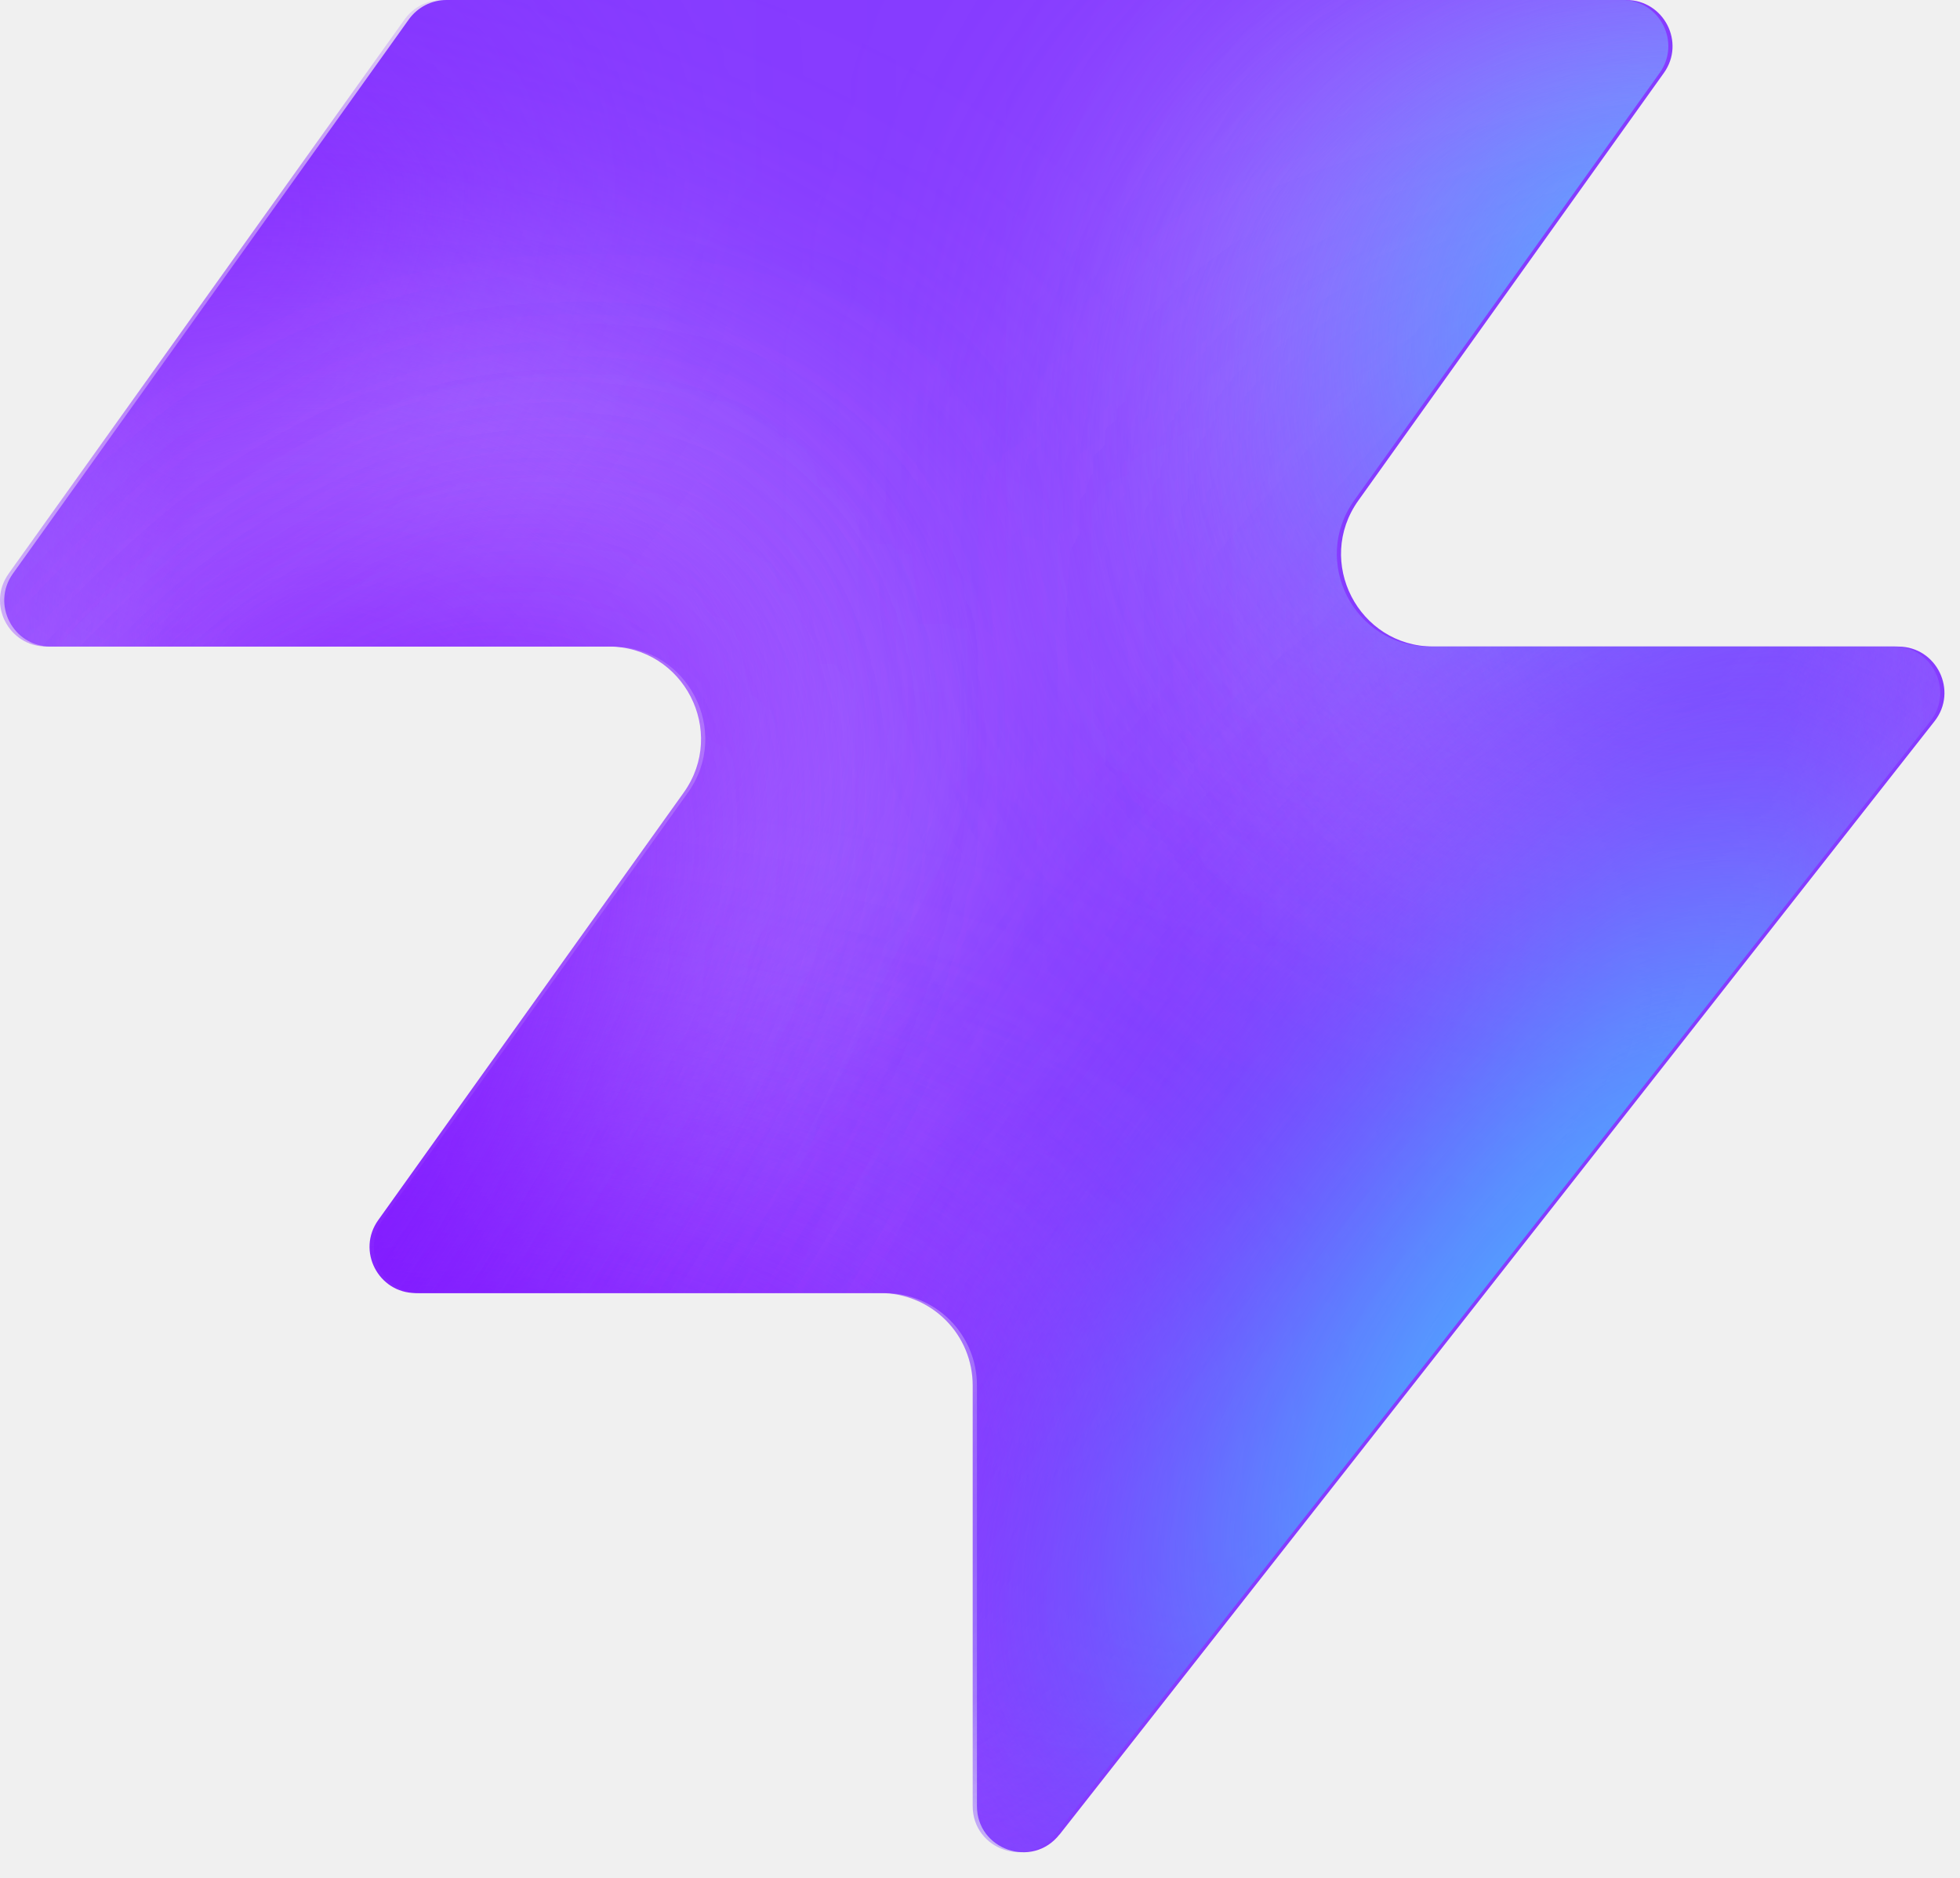
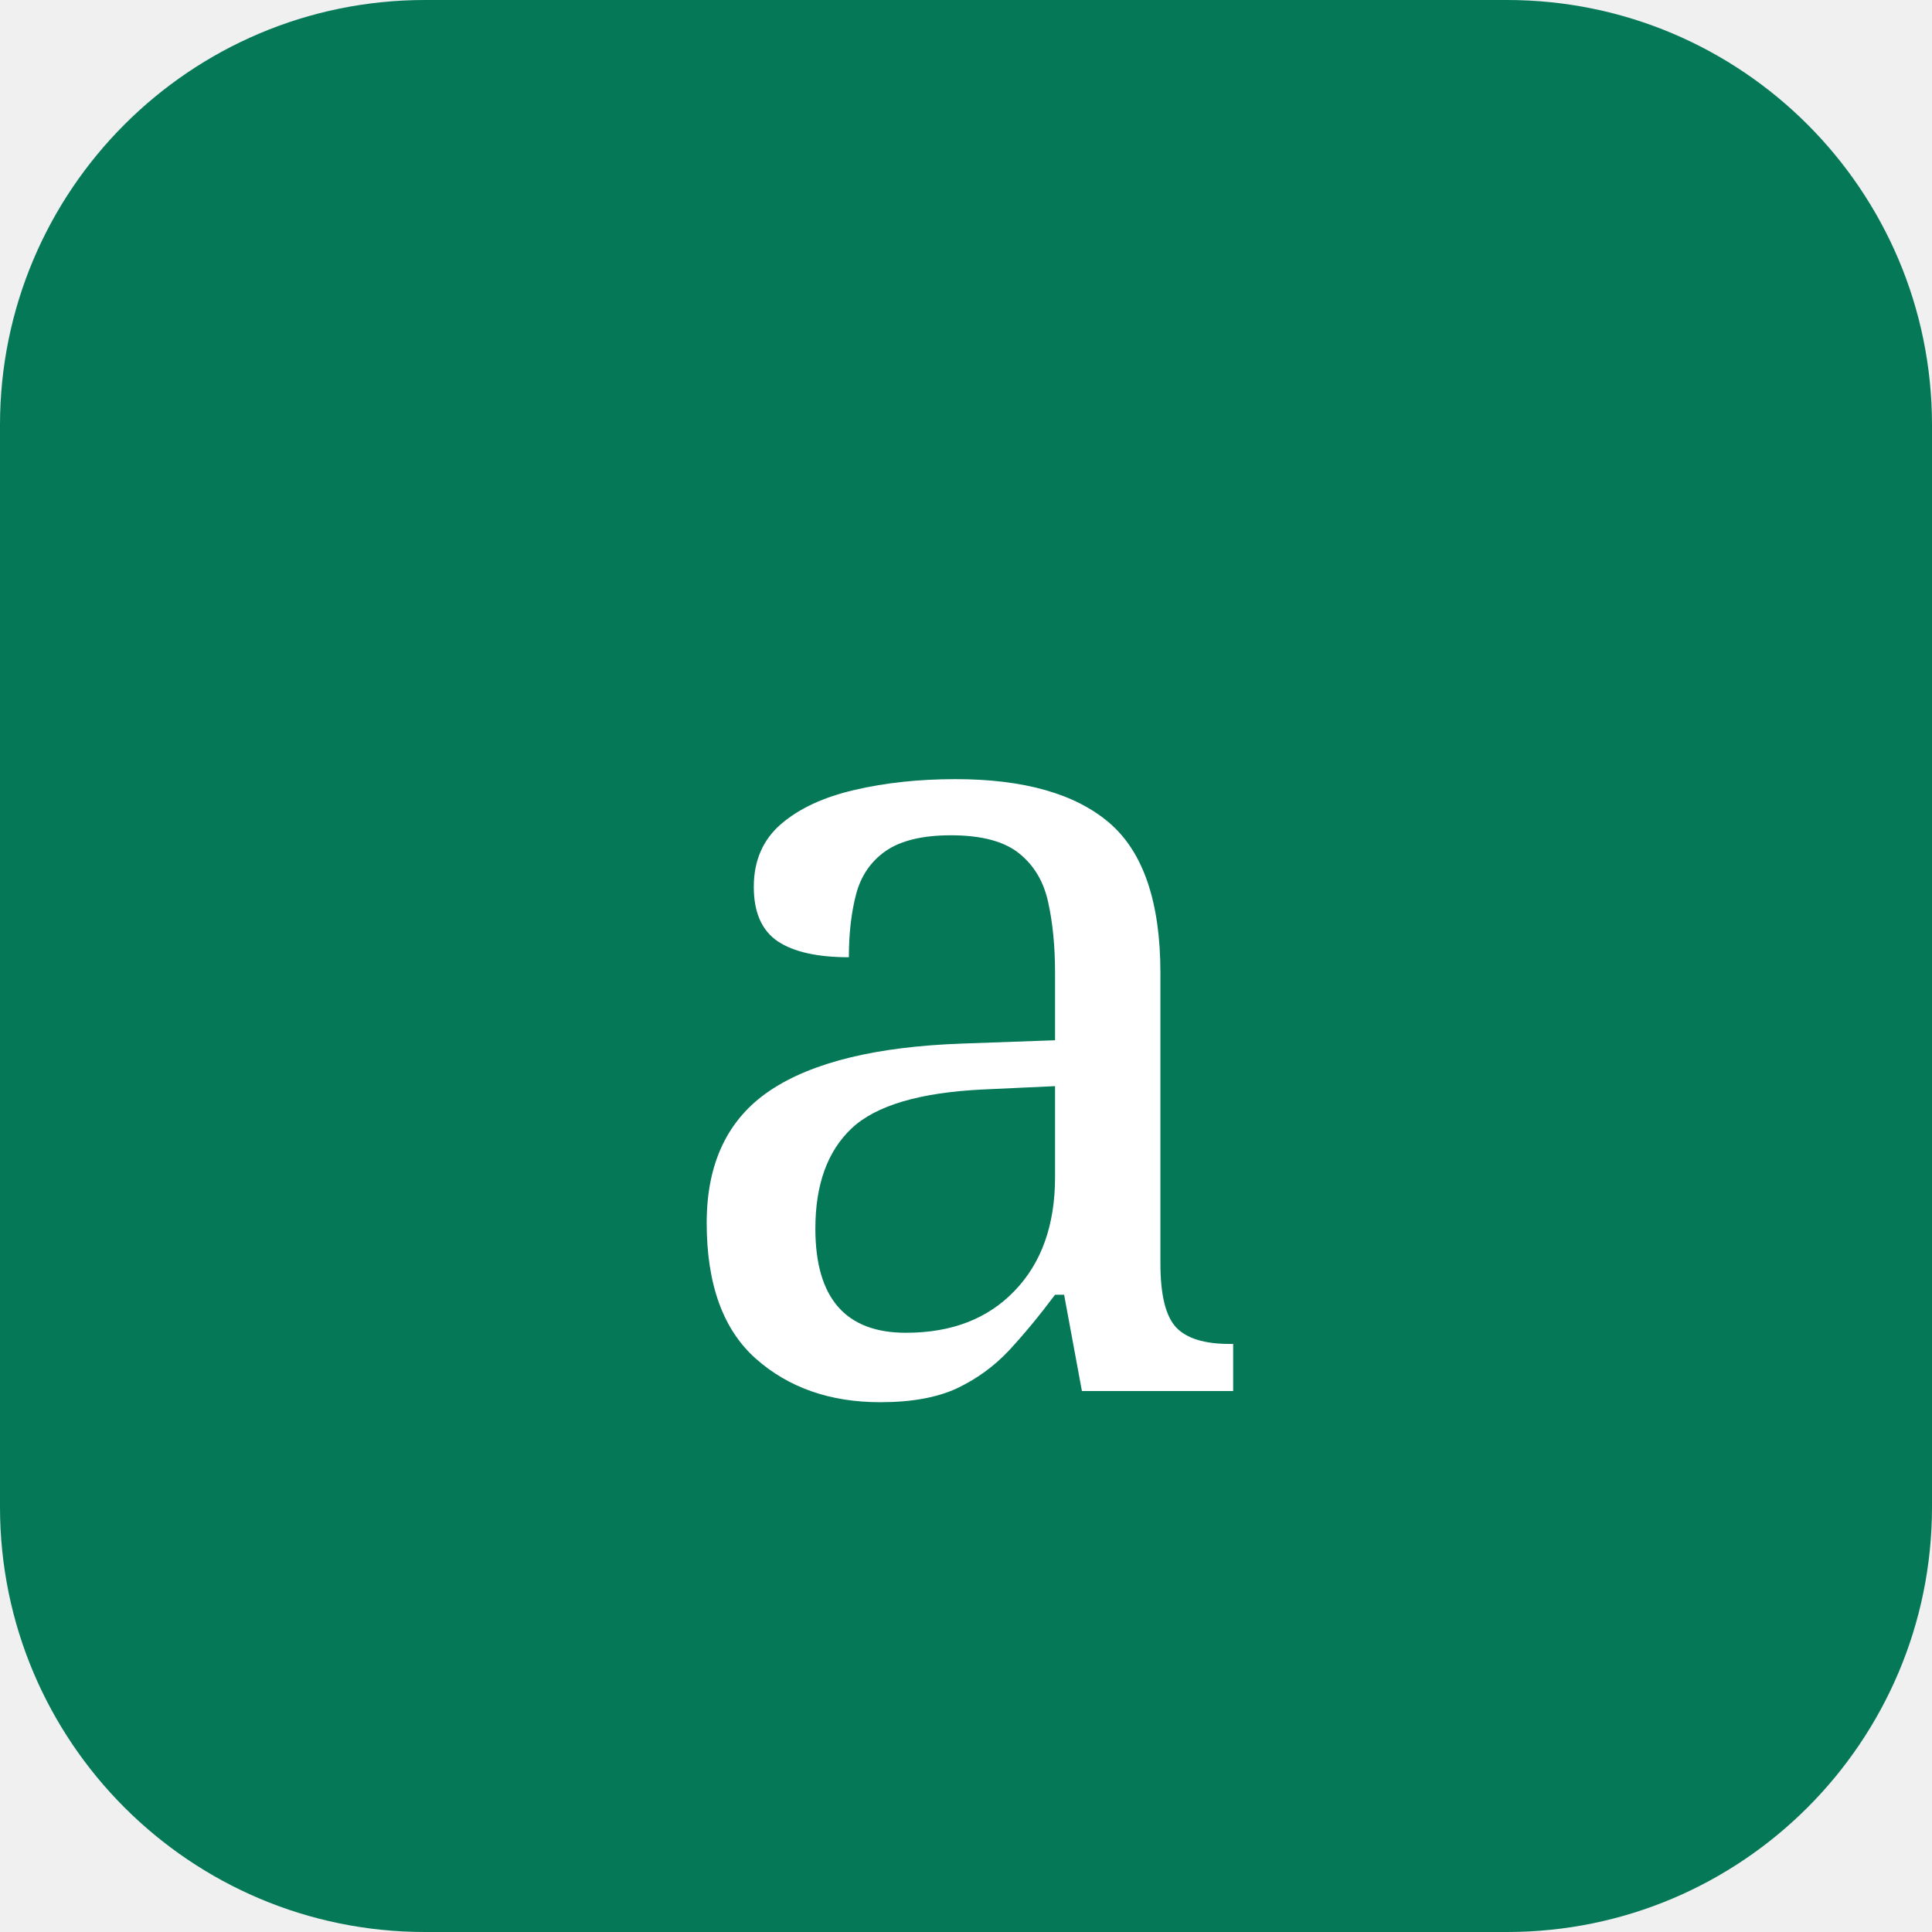
- <svg xmlns="http://www.w3.org/2000/svg" width="48" height="46" fill="none" viewBox="0 0 48 46">
-   <path fill="#863bff" d="M25.946 44.938c-.664.845-2.021.375-2.021-.698V33.937a2.26 2.26 0 0 0-2.262-2.262H10.287c-.92 0-1.456-1.04-.92-1.788l7.48-10.471c1.07-1.497 0-3.578-1.842-3.578H1.237c-.92 0-1.456-1.04-.92-1.788L10.013.474c.214-.297.556-.474.92-.474h28.894c.92 0 1.456 1.04.92 1.788l-7.48 10.471c-1.07 1.498 0 3.579 1.842 3.579h11.377c.943 0 1.473 1.088.89 1.83L25.947 44.94z" style="fill:#863bff;fill:color(display-p3 .525 .23 1);fill-opacity:1" />
-   <mask id="a" width="48" height="46" x="0" y="0" maskUnits="userSpaceOnUse" style="mask-type:alpha">
-     <path fill="#000" d="M25.842 44.938c-.664.844-2.021.375-2.021-.698V33.937a2.26 2.26 0 0 0-2.262-2.262H10.183c-.92 0-1.456-1.04-.92-1.788l7.48-10.471c1.07-1.498 0-3.579-1.842-3.579H1.133c-.92 0-1.456-1.04-.92-1.787L9.91.473c.214-.297.556-.474.92-.474h28.894c.92 0 1.456 1.04.92 1.788l-7.48 10.471c-1.07 1.498 0 3.578 1.842 3.578h11.377c.943 0 1.473 1.088.89 1.832L25.843 44.94z" style="fill:#000;fill-opacity:1" />
-   </mask>
-   <g mask="url(#a)">
-     <g filter="url(#b)">
-       <ellipse cx="5.508" cy="14.704" fill="#ede6ff" rx="5.508" ry="14.704" style="fill:#ede6ff;fill:color(display-p3 .927 .903 1);fill-opacity:1" transform="matrix(.00324 1 1 -.00324 -4.47 31.516)" />
-     </g>
-     <g filter="url(#c)">
-       <ellipse cx="10.399" cy="29.851" fill="#ede6ff" rx="10.399" ry="29.851" style="fill:#ede6ff;fill:color(display-p3 .927 .903 1);fill-opacity:1" transform="matrix(.00324 1 1 -.00324 -39.328 7.883)" />
-     </g>
-     <g filter="url(#d)">
-       <ellipse cx="5.508" cy="30.487" fill="#7e14ff" rx="5.508" ry="30.487" style="fill:#7e14ff;fill:color(display-p3 .492 .077 1);fill-opacity:1" transform="rotate(89.814 -25.913 -14.639)scale(1 -1)" />
-     </g>
-     <g filter="url(#e)">
-       <ellipse cx="5.508" cy="30.599" fill="#7e14ff" rx="5.508" ry="30.599" style="fill:#7e14ff;fill:color(display-p3 .492 .077 1);fill-opacity:1" transform="rotate(89.814 -32.644 -3.334)scale(1 -1)" />
-     </g>
-     <g filter="url(#f)">
-       <ellipse cx="5.508" cy="30.599" fill="#7e14ff" rx="5.508" ry="30.599" style="fill:#7e14ff;fill:color(display-p3 .492 .077 1);fill-opacity:1" transform="matrix(.00324 1 1 -.00324 -34.34 30.47)" />
-     </g>
-     <g filter="url(#g)">
-       <ellipse cx="14.072" cy="22.078" fill="#ede6ff" rx="14.072" ry="22.078" style="fill:#ede6ff;fill:color(display-p3 .927 .903 1);fill-opacity:1" transform="rotate(93.35 24.506 48.493)scale(-1 1)" />
-     </g>
-     <g filter="url(#h)">
-       <ellipse cx="3.47" cy="21.501" fill="#7e14ff" rx="3.47" ry="21.501" style="fill:#7e14ff;fill:color(display-p3 .492 .077 1);fill-opacity:1" transform="rotate(89.009 28.708 47.59)scale(-1 1)" />
-     </g>
-     <g filter="url(#i)">
-       <ellipse cx="3.47" cy="21.501" fill="#7e14ff" rx="3.47" ry="21.501" style="fill:#7e14ff;fill:color(display-p3 .492 .077 1);fill-opacity:1" transform="rotate(89.009 28.708 47.59)scale(-1 1)" />
-     </g>
-     <g filter="url(#j)">
-       <ellipse cx=".387" cy="8.972" fill="#7e14ff" rx="4.407" ry="29.108" style="fill:#7e14ff;fill:color(display-p3 .492 .077 1);fill-opacity:1" transform="rotate(39.51 .387 8.972)" />
-     </g>
-     <g filter="url(#k)">
-       <ellipse cx="47.523" cy="-6.092" fill="#7e14ff" rx="4.407" ry="29.108" style="fill:#7e14ff;fill:color(display-p3 .492 .077 1);fill-opacity:1" transform="rotate(37.892 47.523 -6.092)" />
-     </g>
-     <g filter="url(#l)">
-       <ellipse cx="41.412" cy="6.333" fill="#47bfff" rx="5.971" ry="9.665" style="fill:#47bfff;fill:color(display-p3 .28 .748 1);fill-opacity:1" transform="rotate(37.892 41.412 6.333)" />
-     </g>
-     <g filter="url(#m)">
-       <ellipse cx="-1.879" cy="38.332" fill="#7e14ff" rx="4.407" ry="29.108" style="fill:#7e14ff;fill:color(display-p3 .492 .077 1);fill-opacity:1" transform="rotate(37.892 -1.88 38.332)" />
-     </g>
-     <g filter="url(#n)">
-       <ellipse cx="-1.879" cy="38.332" fill="#7e14ff" rx="4.407" ry="29.108" style="fill:#7e14ff;fill:color(display-p3 .492 .077 1);fill-opacity:1" transform="rotate(37.892 -1.88 38.332)" />
-     </g>
-     <g filter="url(#o)">
-       <ellipse cx="35.651" cy="29.907" fill="#7e14ff" rx="4.407" ry="29.108" style="fill:#7e14ff;fill:color(display-p3 .492 .077 1);fill-opacity:1" transform="rotate(37.892 35.651 29.907)" />
-     </g>
-     <g filter="url(#p)">
-       <ellipse cx="38.418" cy="32.4" fill="#47bfff" rx="5.971" ry="15.297" style="fill:#47bfff;fill:color(display-p3 .28 .748 1);fill-opacity:1" transform="rotate(37.892 38.418 32.4)" />
-     </g>
-   </g>
-   <defs>
-     <filter id="b" width="60.045" height="41.654" x="-19.77" y="16.149" color-interpolation-filters="sRGB" filterUnits="userSpaceOnUse">
-       <feFlood flood-opacity="0" result="BackgroundImageFix" />
-       <feBlend in="SourceGraphic" in2="BackgroundImageFix" result="shape" />
-       <feGaussianBlur result="effect1_foregroundBlur_2002_17158" stdDeviation="7.659" />
-     </filter>
-     <filter id="c" width="90.34" height="51.437" x="-54.613" y="-7.533" color-interpolation-filters="sRGB" filterUnits="userSpaceOnUse">
-       <feFlood flood-opacity="0" result="BackgroundImageFix" />
-       <feBlend in="SourceGraphic" in2="BackgroundImageFix" result="shape" />
-       <feGaussianBlur result="effect1_foregroundBlur_2002_17158" stdDeviation="7.659" />
-     </filter>
-     <filter id="d" width="79.355" height="29.4" x="-49.64" y="2.03" color-interpolation-filters="sRGB" filterUnits="userSpaceOnUse">
-       <feFlood flood-opacity="0" result="BackgroundImageFix" />
-       <feBlend in="SourceGraphic" in2="BackgroundImageFix" result="shape" />
-       <feGaussianBlur result="effect1_foregroundBlur_2002_17158" stdDeviation="4.596" />
-     </filter>
-     <filter id="e" width="79.579" height="29.4" x="-45.045" y="20.029" color-interpolation-filters="sRGB" filterUnits="userSpaceOnUse">
-       <feFlood flood-opacity="0" result="BackgroundImageFix" />
-       <feBlend in="SourceGraphic" in2="BackgroundImageFix" result="shape" />
-       <feGaussianBlur result="effect1_foregroundBlur_2002_17158" stdDeviation="4.596" />
-     </filter>
-     <filter id="f" width="79.579" height="29.4" x="-43.513" y="21.178" color-interpolation-filters="sRGB" filterUnits="userSpaceOnUse">
-       <feFlood flood-opacity="0" result="BackgroundImageFix" />
-       <feBlend in="SourceGraphic" in2="BackgroundImageFix" result="shape" />
-       <feGaussianBlur result="effect1_foregroundBlur_2002_17158" stdDeviation="4.596" />
-     </filter>
-     <filter id="g" width="74.749" height="58.852" x="15.756" y="-17.901" color-interpolation-filters="sRGB" filterUnits="userSpaceOnUse">
-       <feFlood flood-opacity="0" result="BackgroundImageFix" />
-       <feBlend in="SourceGraphic" in2="BackgroundImageFix" result="shape" />
-       <feGaussianBlur result="effect1_foregroundBlur_2002_17158" stdDeviation="7.659" />
-     </filter>
-     <filter id="h" width="61.377" height="25.362" x="23.548" y="2.284" color-interpolation-filters="sRGB" filterUnits="userSpaceOnUse">
-       <feFlood flood-opacity="0" result="BackgroundImageFix" />
-       <feBlend in="SourceGraphic" in2="BackgroundImageFix" result="shape" />
-       <feGaussianBlur result="effect1_foregroundBlur_2002_17158" stdDeviation="4.596" />
-     </filter>
-     <filter id="i" width="61.377" height="25.362" x="23.548" y="2.284" color-interpolation-filters="sRGB" filterUnits="userSpaceOnUse">
-       <feFlood flood-opacity="0" result="BackgroundImageFix" />
-       <feBlend in="SourceGraphic" in2="BackgroundImageFix" result="shape" />
-       <feGaussianBlur result="effect1_foregroundBlur_2002_17158" stdDeviation="4.596" />
-     </filter>
-     <filter id="j" width="56.045" height="63.649" x="-27.636" y="-22.853" color-interpolation-filters="sRGB" filterUnits="userSpaceOnUse">
-       <feFlood flood-opacity="0" result="BackgroundImageFix" />
-       <feBlend in="SourceGraphic" in2="BackgroundImageFix" result="shape" />
-       <feGaussianBlur result="effect1_foregroundBlur_2002_17158" stdDeviation="4.596" />
-     </filter>
-     <filter id="k" width="54.814" height="64.646" x="20.116" y="-38.415" color-interpolation-filters="sRGB" filterUnits="userSpaceOnUse">
-       <feFlood flood-opacity="0" result="BackgroundImageFix" />
-       <feBlend in="SourceGraphic" in2="BackgroundImageFix" result="shape" />
-       <feGaussianBlur result="effect1_foregroundBlur_2002_17158" stdDeviation="4.596" />
-     </filter>
-     <filter id="l" width="33.541" height="35.313" x="24.641" y="-11.323" color-interpolation-filters="sRGB" filterUnits="userSpaceOnUse">
-       <feFlood flood-opacity="0" result="BackgroundImageFix" />
-       <feBlend in="SourceGraphic" in2="BackgroundImageFix" result="shape" />
-       <feGaussianBlur result="effect1_foregroundBlur_2002_17158" stdDeviation="4.596" />
-     </filter>
-     <filter id="m" width="54.814" height="64.646" x="-29.286" y="6.009" color-interpolation-filters="sRGB" filterUnits="userSpaceOnUse">
-       <feFlood flood-opacity="0" result="BackgroundImageFix" />
-       <feBlend in="SourceGraphic" in2="BackgroundImageFix" result="shape" />
-       <feGaussianBlur result="effect1_foregroundBlur_2002_17158" stdDeviation="4.596" />
-     </filter>
-     <filter id="n" width="54.814" height="64.646" x="-29.286" y="6.009" color-interpolation-filters="sRGB" filterUnits="userSpaceOnUse">
-       <feFlood flood-opacity="0" result="BackgroundImageFix" />
-       <feBlend in="SourceGraphic" in2="BackgroundImageFix" result="shape" />
-       <feGaussianBlur result="effect1_foregroundBlur_2002_17158" stdDeviation="4.596" />
-     </filter>
-     <filter id="o" width="54.814" height="64.646" x="8.244" y="-2.416" color-interpolation-filters="sRGB" filterUnits="userSpaceOnUse">
-       <feFlood flood-opacity="0" result="BackgroundImageFix" />
-       <feBlend in="SourceGraphic" in2="BackgroundImageFix" result="shape" />
-       <feGaussianBlur result="effect1_foregroundBlur_2002_17158" stdDeviation="4.596" />
-     </filter>
-     <filter id="p" width="39.409" height="43.623" x="18.713" y="10.588" color-interpolation-filters="sRGB" filterUnits="userSpaceOnUse">
-       <feFlood flood-opacity="0" result="BackgroundImageFix" />
-       <feBlend in="SourceGraphic" in2="BackgroundImageFix" result="shape" />
-       <feGaussianBlur result="effect1_foregroundBlur_2002_17158" stdDeviation="4.596" />
-     </filter>
-   </defs>
+ <svg xmlns="http://www.w3.org/2000/svg" viewBox="0 0 100 100">
+   <rect width="100" height="100" rx="22" fill="#047857" />
+   <text x="50" y="72" text-anchor="middle" font-family="Georgia, serif" font-size="58" fill="white" font-weight="400">a</text>
</svg>
